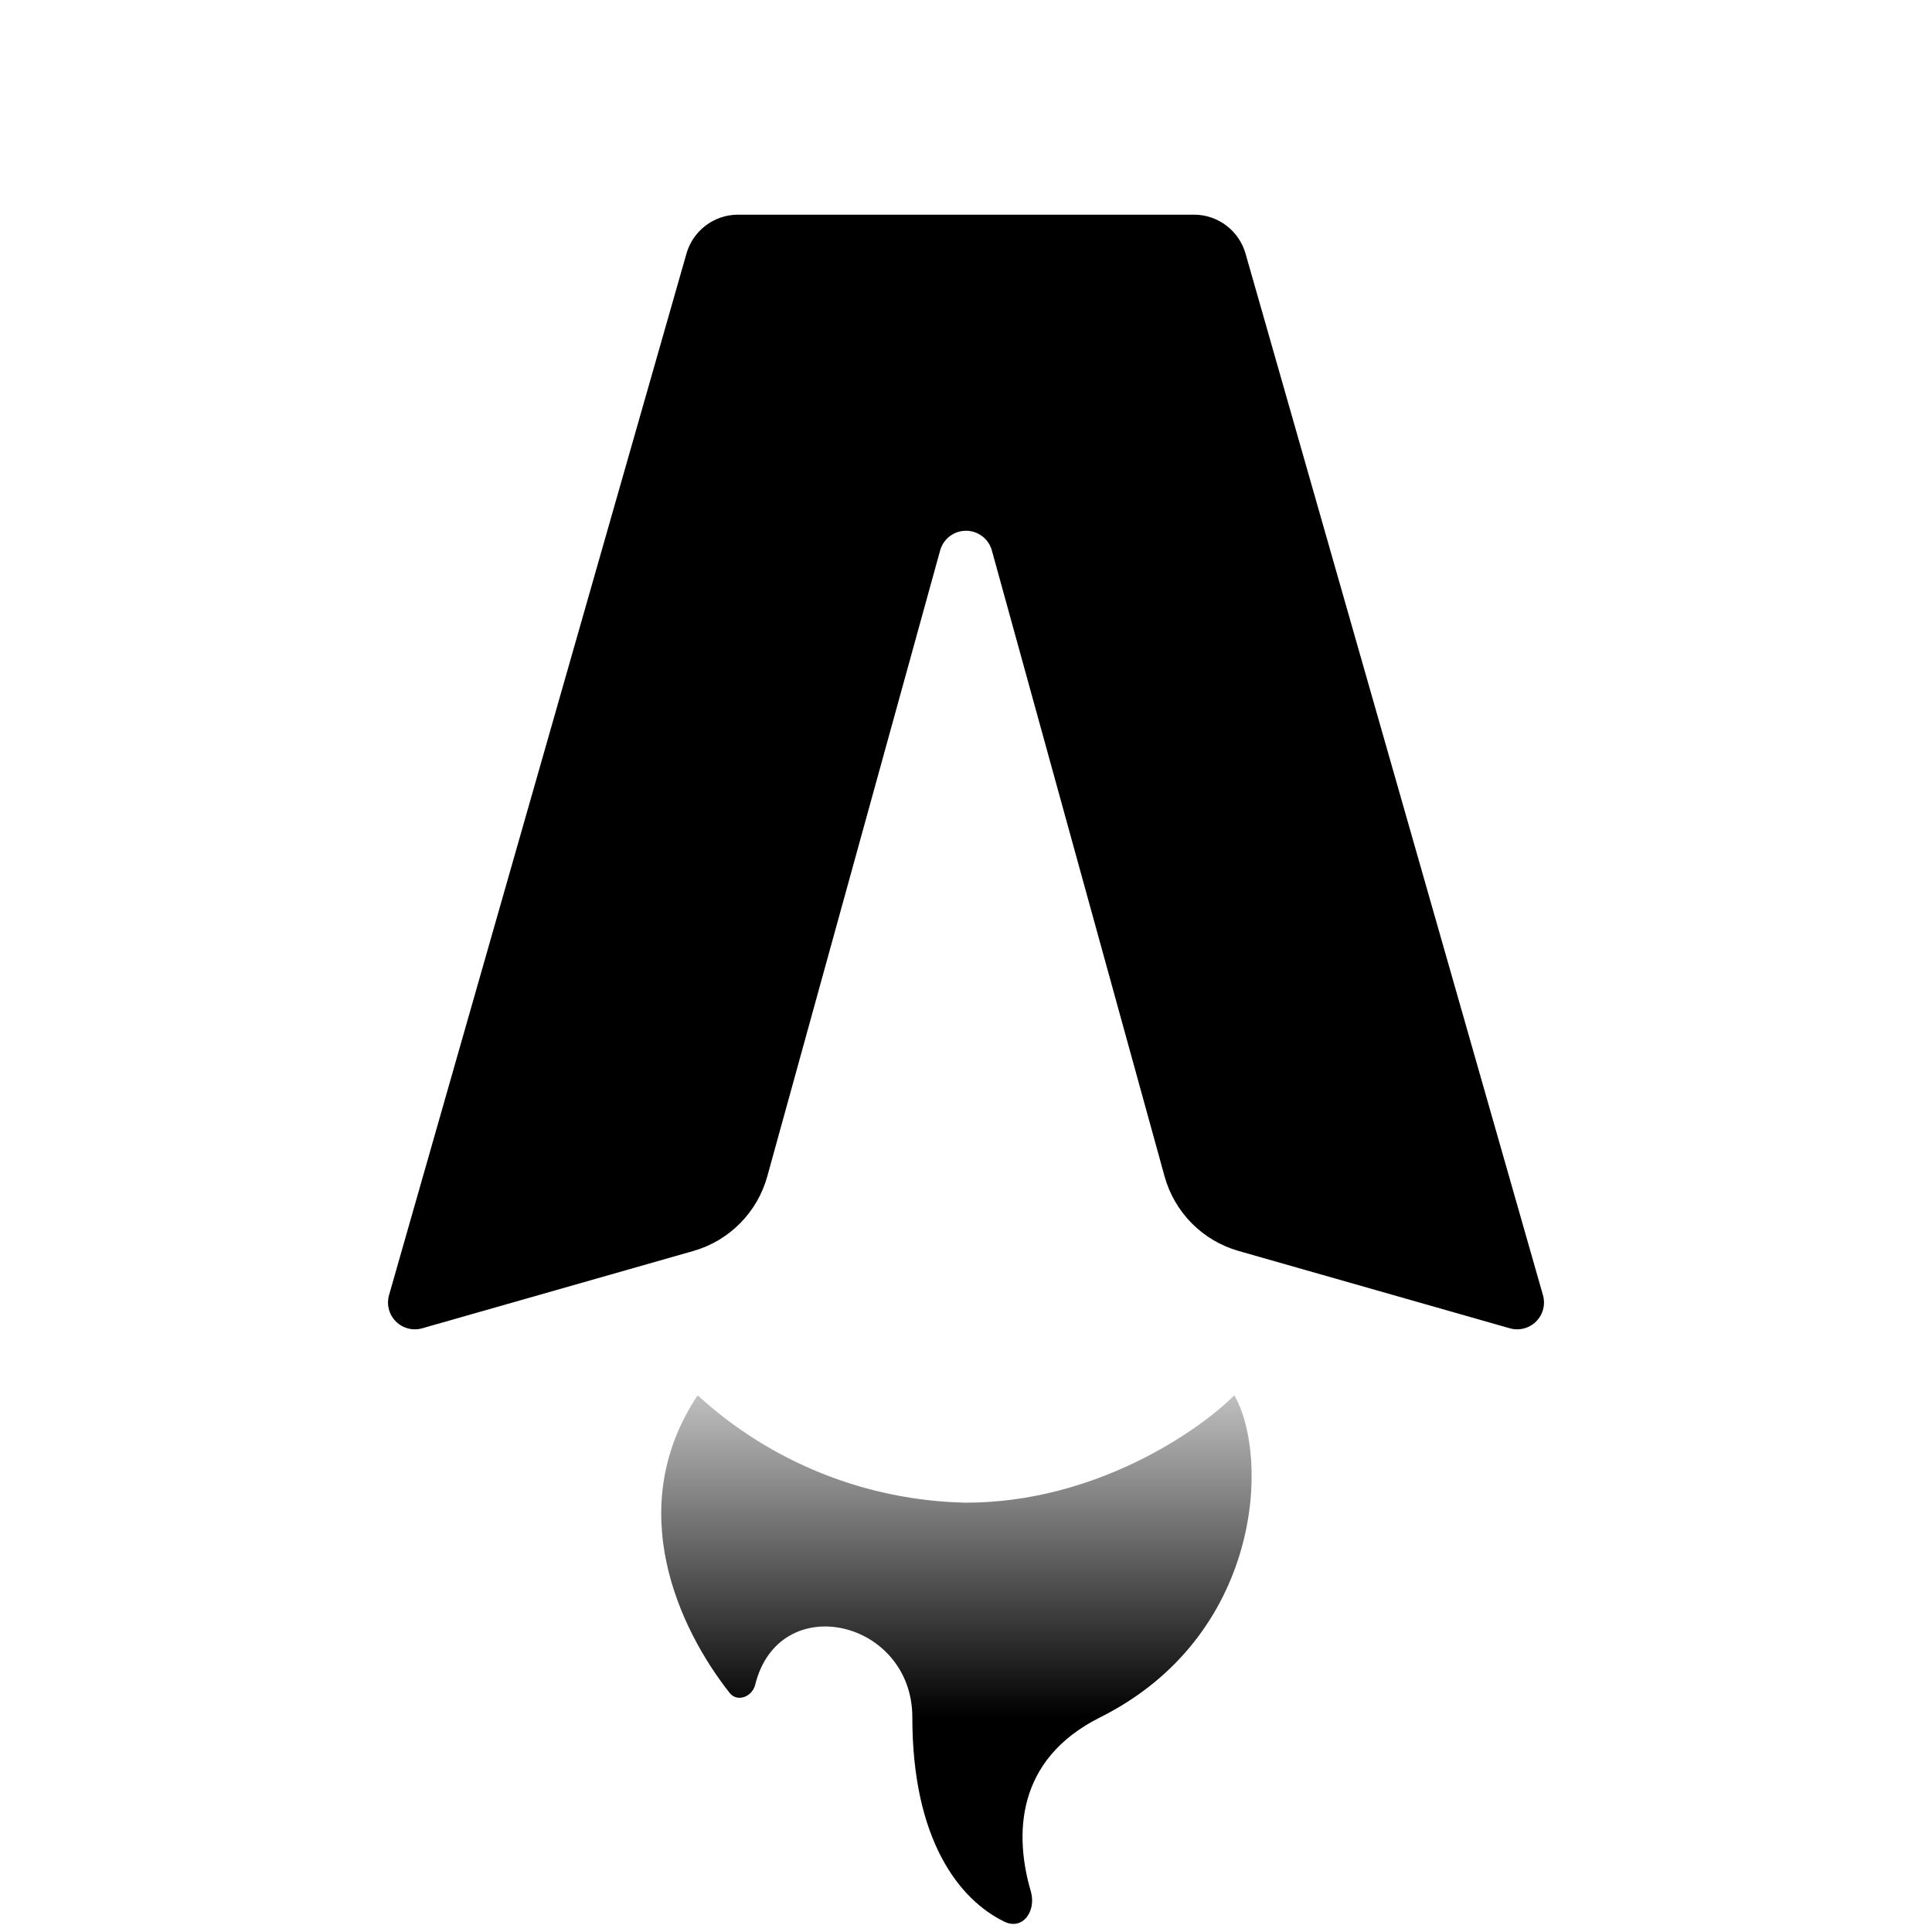
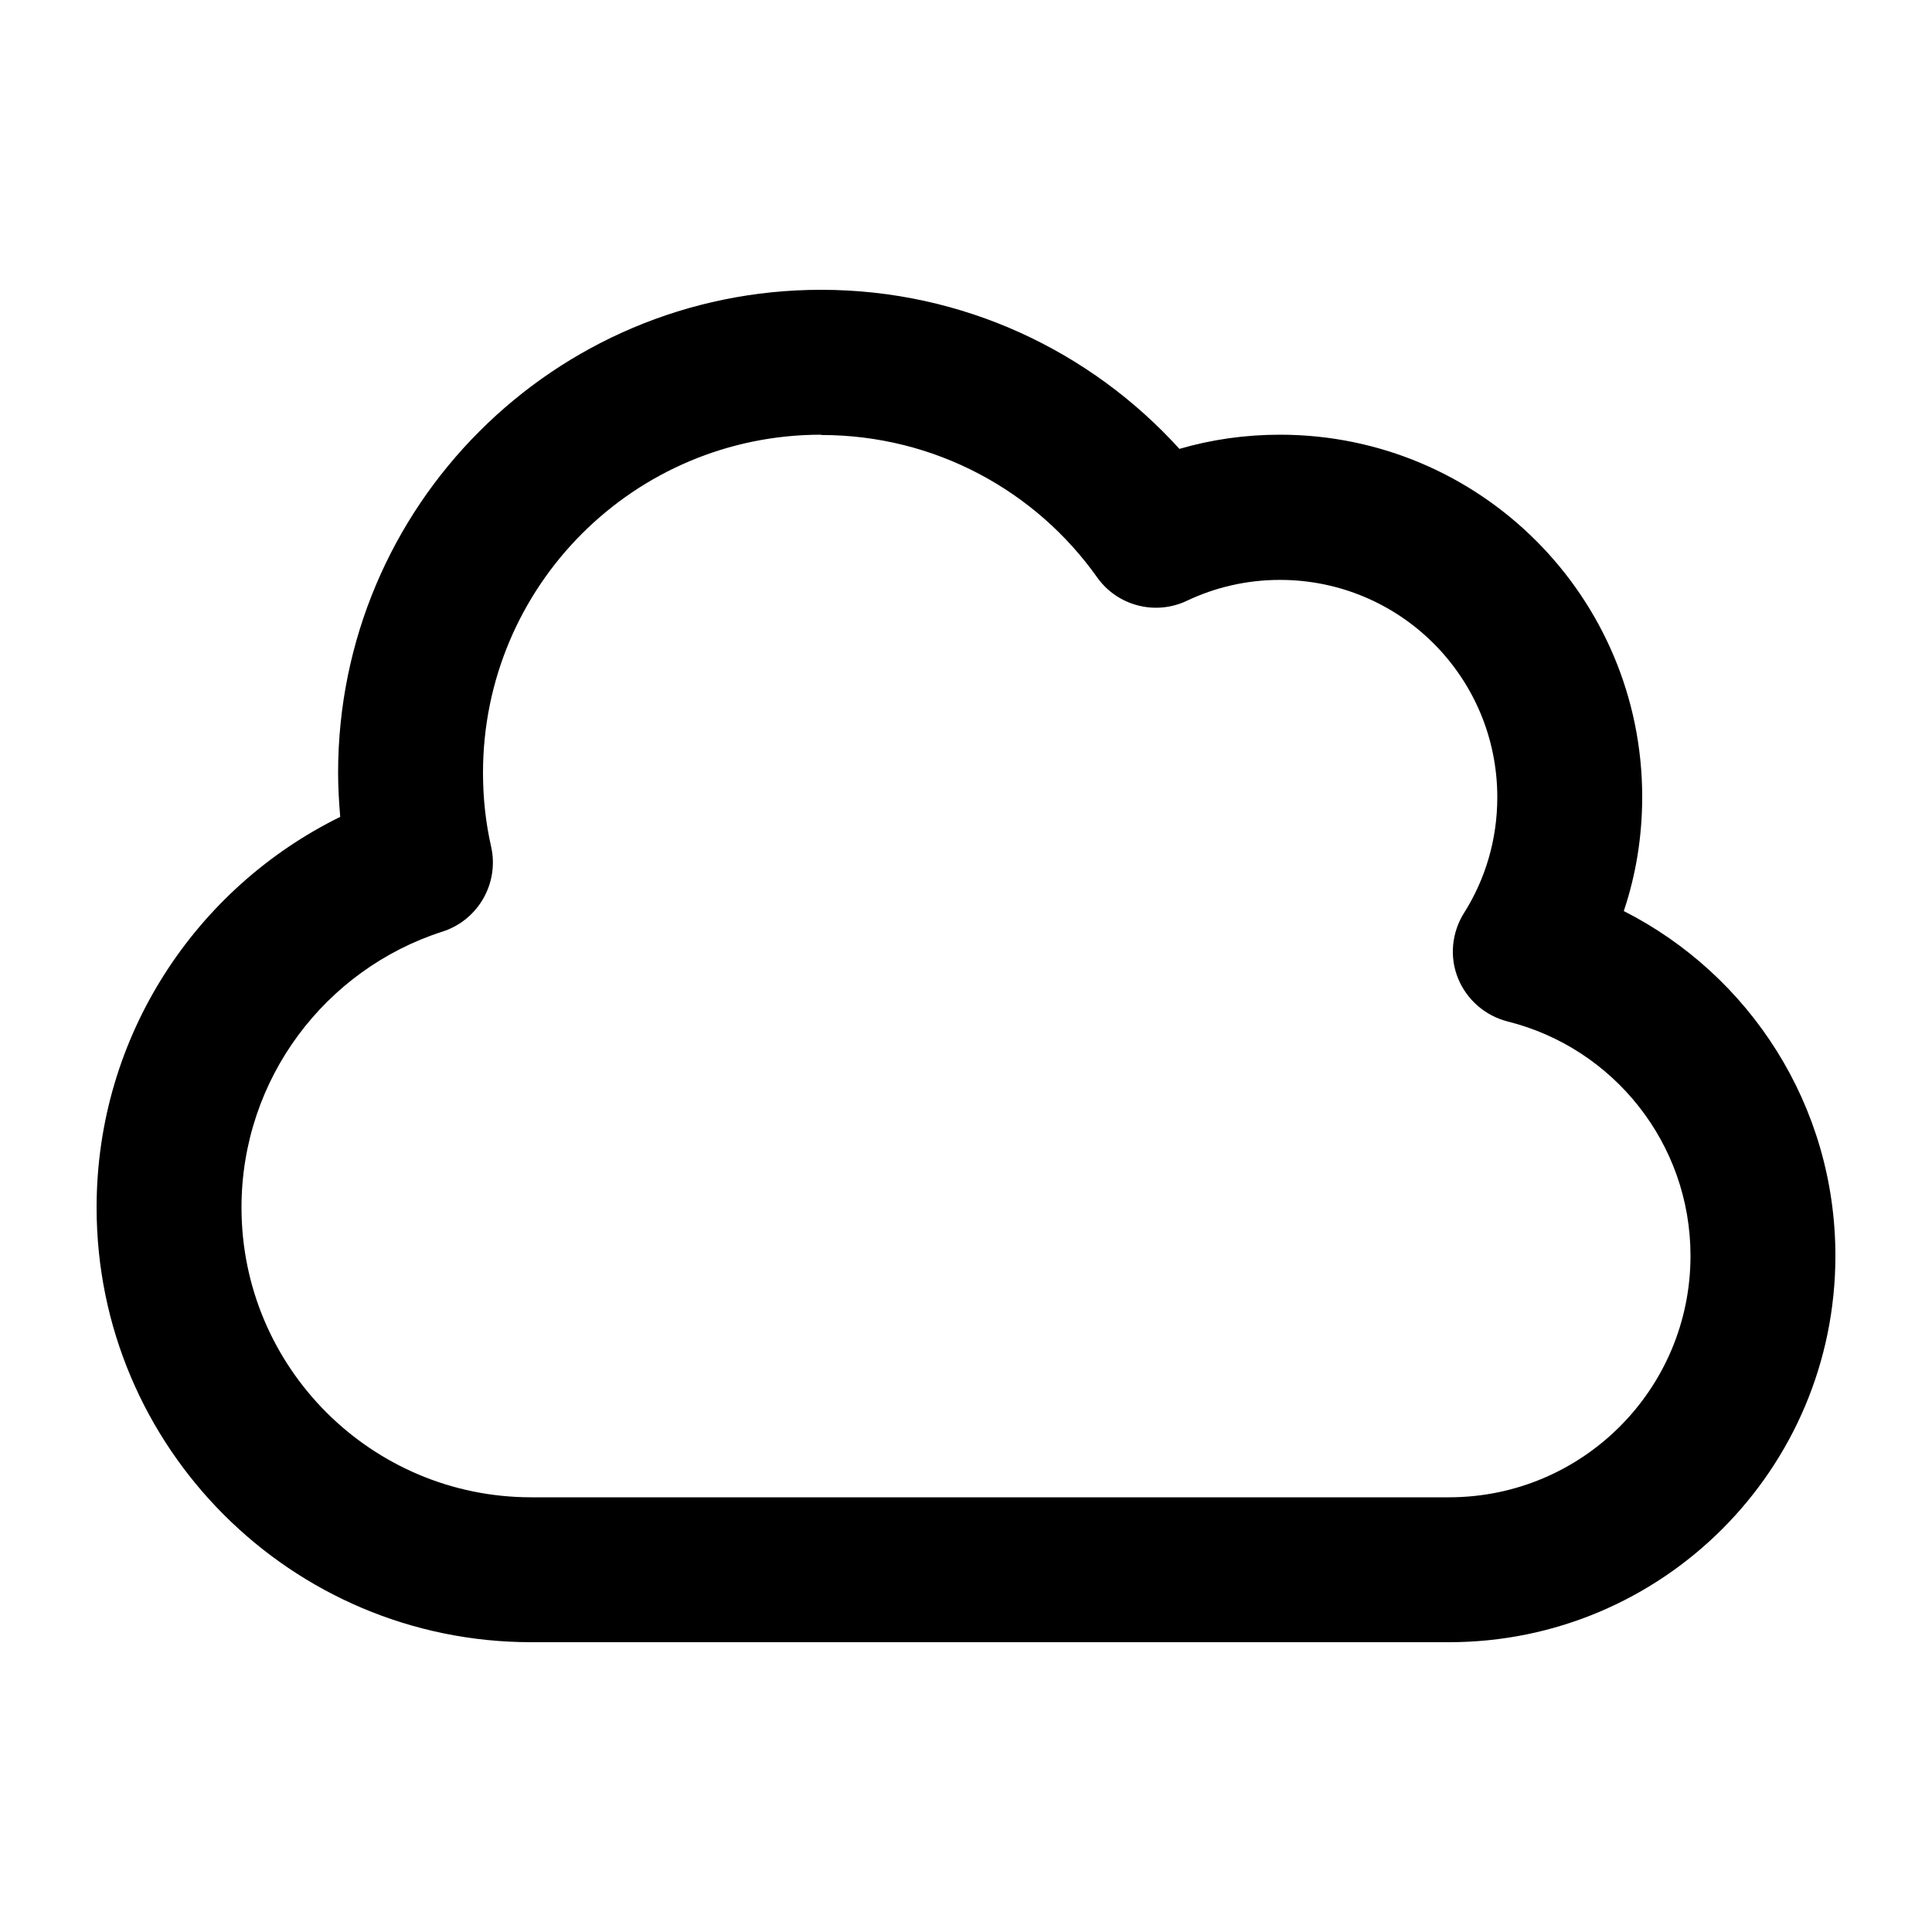
- <svg xmlns="http://www.w3.org/2000/svg" fill="none" viewBox="0 0 36 36">
-   <path fill="#000" d="M22.25 4h-8.5a1 1 0 0 0-.96.73l-5.54 19.4a.5.5 0 0 0 .62.62l5.05-1.44a2 2 0 0 0 1.38-1.4l3.22-11.66a.5.5 0 0 1 .96 0l3.22 11.67a2 2 0 0 0 1.38 1.39l5.05 1.44a.5.5 0 0 0 .62-.62l-5.54-19.4a1 1 0 0 0-.96-.73Z" />
-   <path fill="url(#gradient)" d="M18 28a7.63 7.63 0 0 1-5-2c-1.4 2.1-.35 4.35.6 5.55.14.17.41.07.47-.15.44-1.8 2.93-1.22 2.93.6 0 2.28.87 3.4 1.72 3.81.34.16.59-.2.49-.56-.31-1.05-.29-2.46 1.29-3.25 3-1.5 3.17-4.83 2.5-6-.67.67-2.6 2-5 2Z" />
-   <defs>
-     <linearGradient id="gradient" x1="16" x2="16" y1="32" y2="24" gradientUnits="userSpaceOnUse">
-       <stop stop-color="#000" />
-       <stop offset="1" stop-color="#000" stop-opacity="0" />
-     </linearGradient>
-   </defs>
-   <style>
-     @media (prefers-color-scheme:dark){:root{filter:invert(100%)}}
-   </style>
+ <svg xmlns="http://www.w3.org/2000/svg" viewBox="0 0 640 640">
+   <path d="M112 256C112 167.6 183.6 96 272 96C319.1 96 361.4 116.4 390.7 148.7C401.3 145.6 412.5 144 424 144C490.3 144 544 197.7 544 264C544 277.2 541.9 289.9 537.9 301.8C579.5 322.9 608 366.1 608 416C608 486.7 550.7 544 480 544L176 544C96.5 544 32 479.5 32 400C32 343.2 64.9 294.1 112.7 270.6C112.3 265.8 112 260.9 112 256zM272 144C210.1 144 160 194.1 160 256C160 264.4 160.9 272.6 162.7 280.5C165.4 292.6 158.4 304.8 146.6 308.6C107.9 321 80 357.3 80 400C80 453 123 496 176 496L480 496C524.2 496 560 460.2 560 416C560 378.6 534.3 347.1 499.5 338.4C492 336.5 485.9 331.2 483 324.1C480.1 317 480.9 308.9 485 302.4C492 291.3 496 278.2 496 264.1C496 224.3 463.8 192.1 424 192.1C412.9 192.1 402.5 194.6 393.2 199C382.7 204 370.1 200.7 363.4 191.2C343.1 162.6 309.7 144.1 272.1 144.1z" />
</svg>
